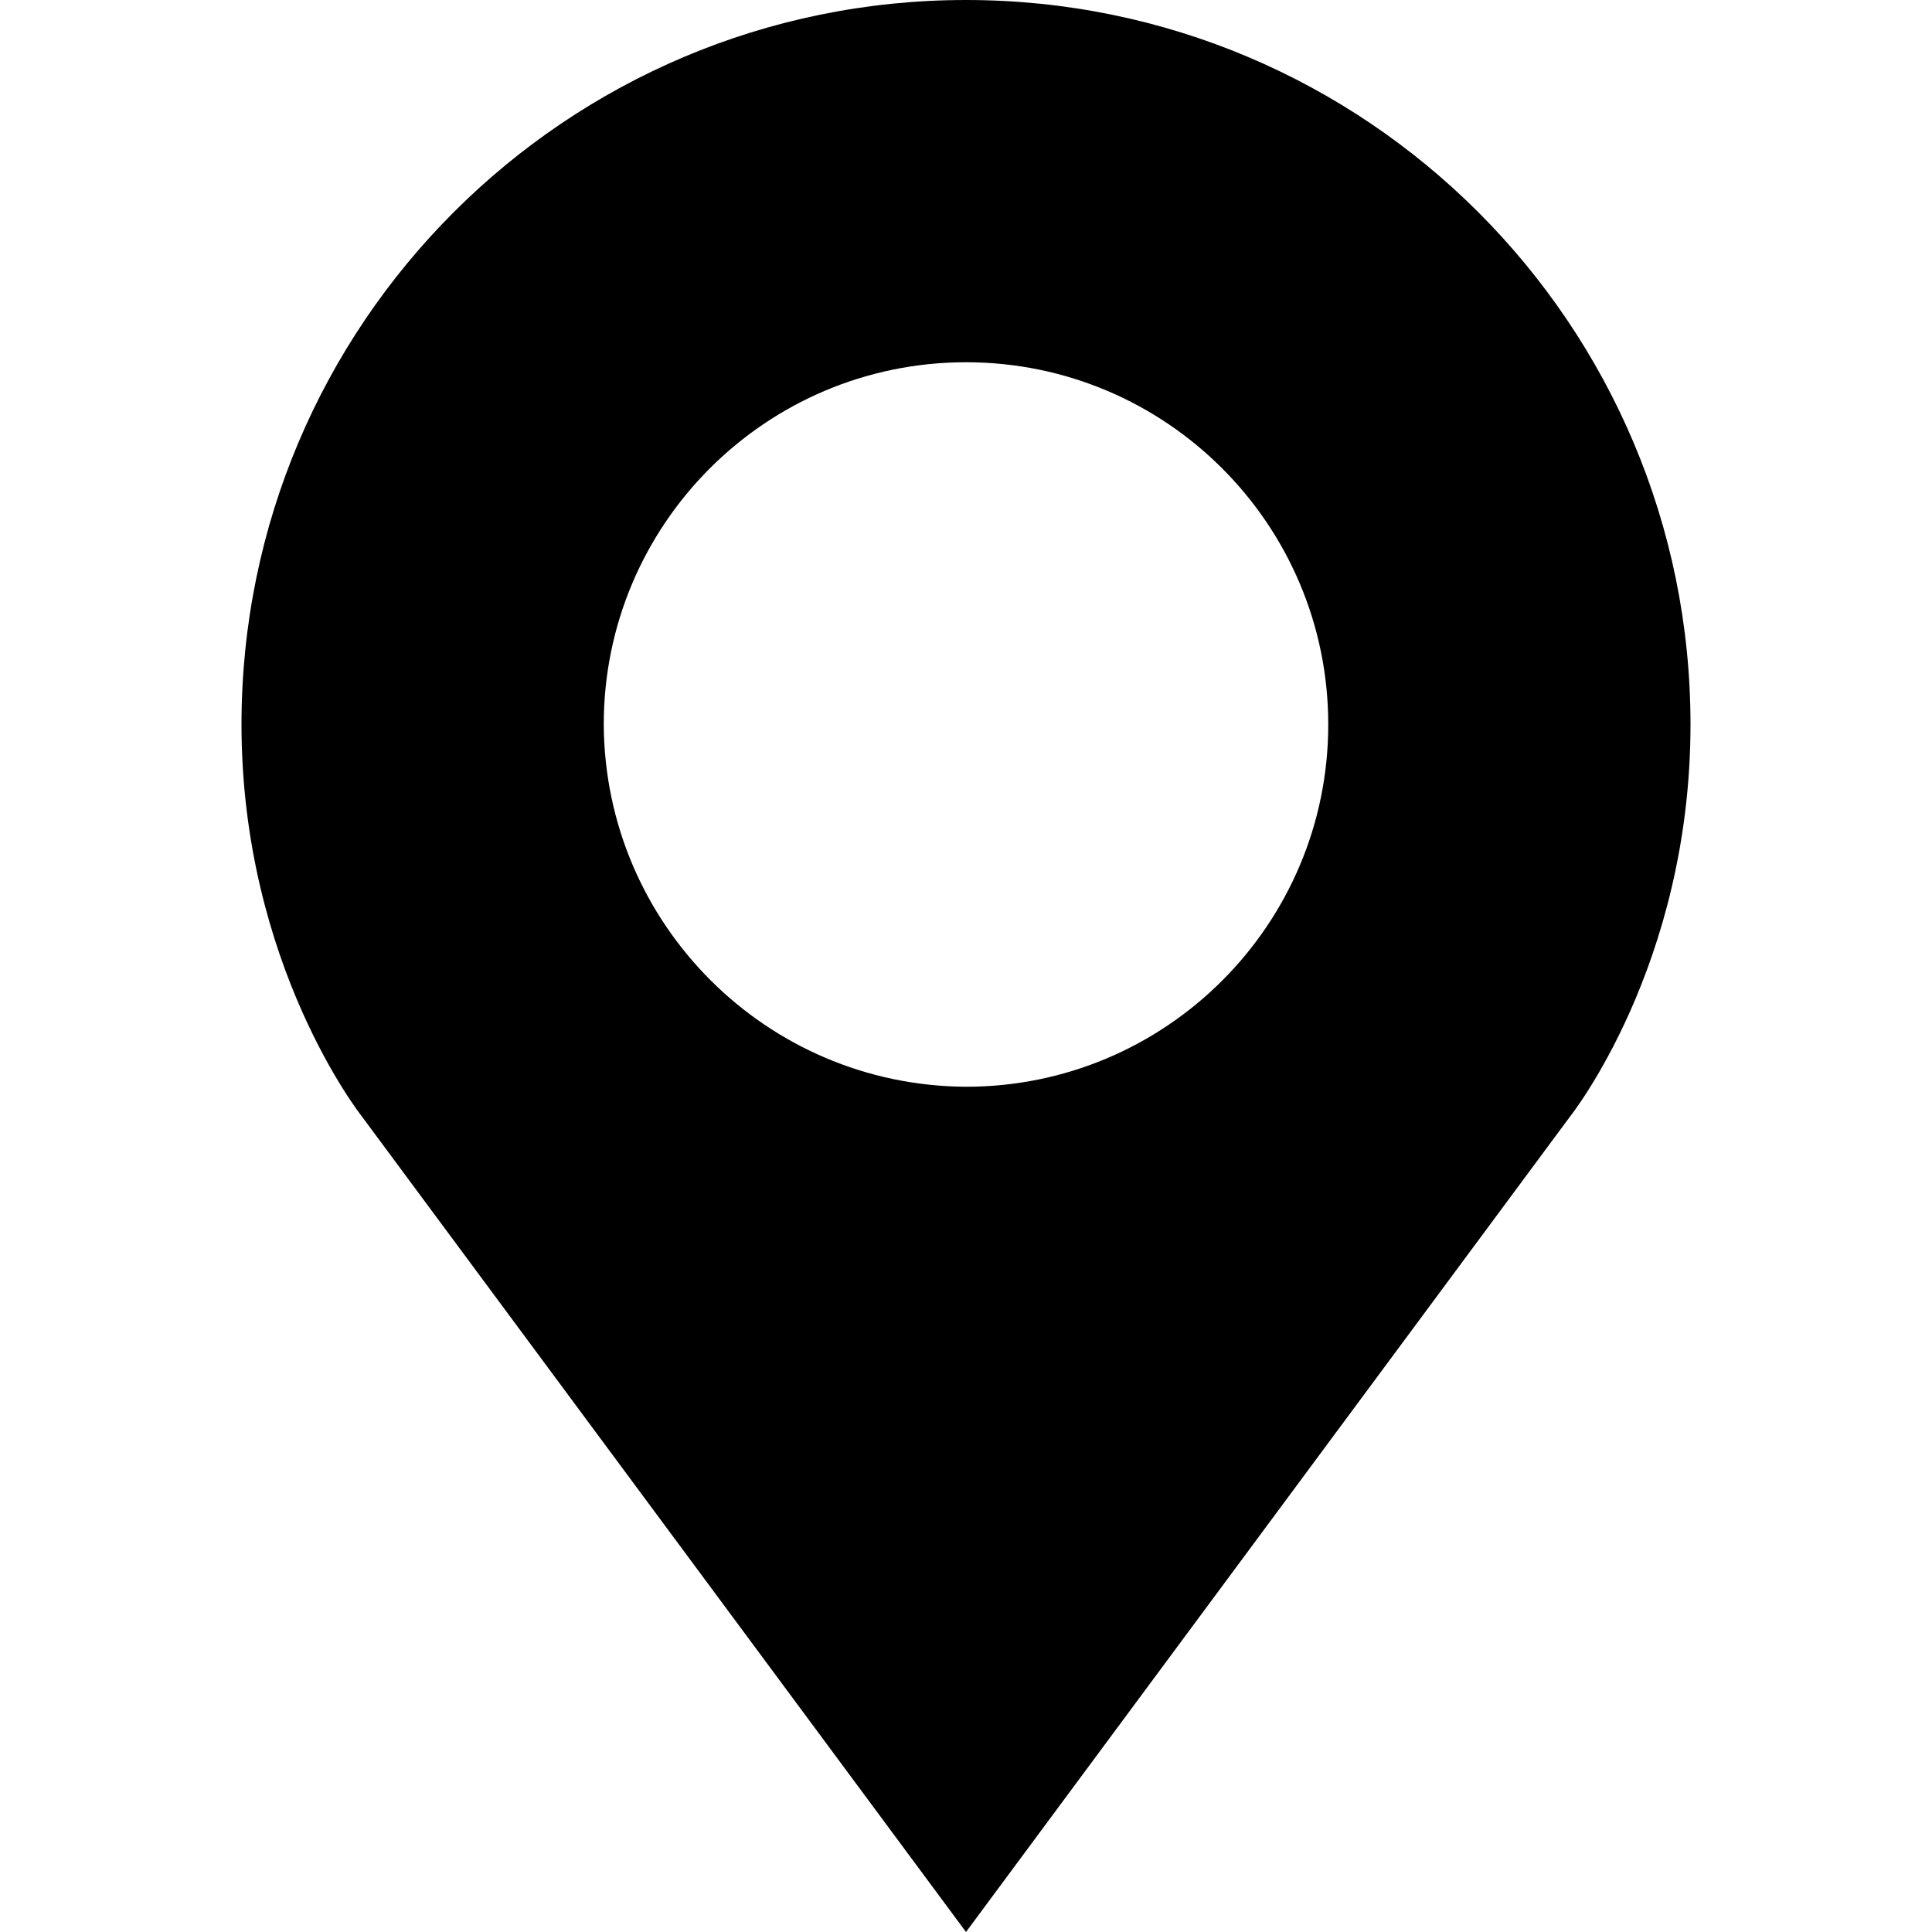
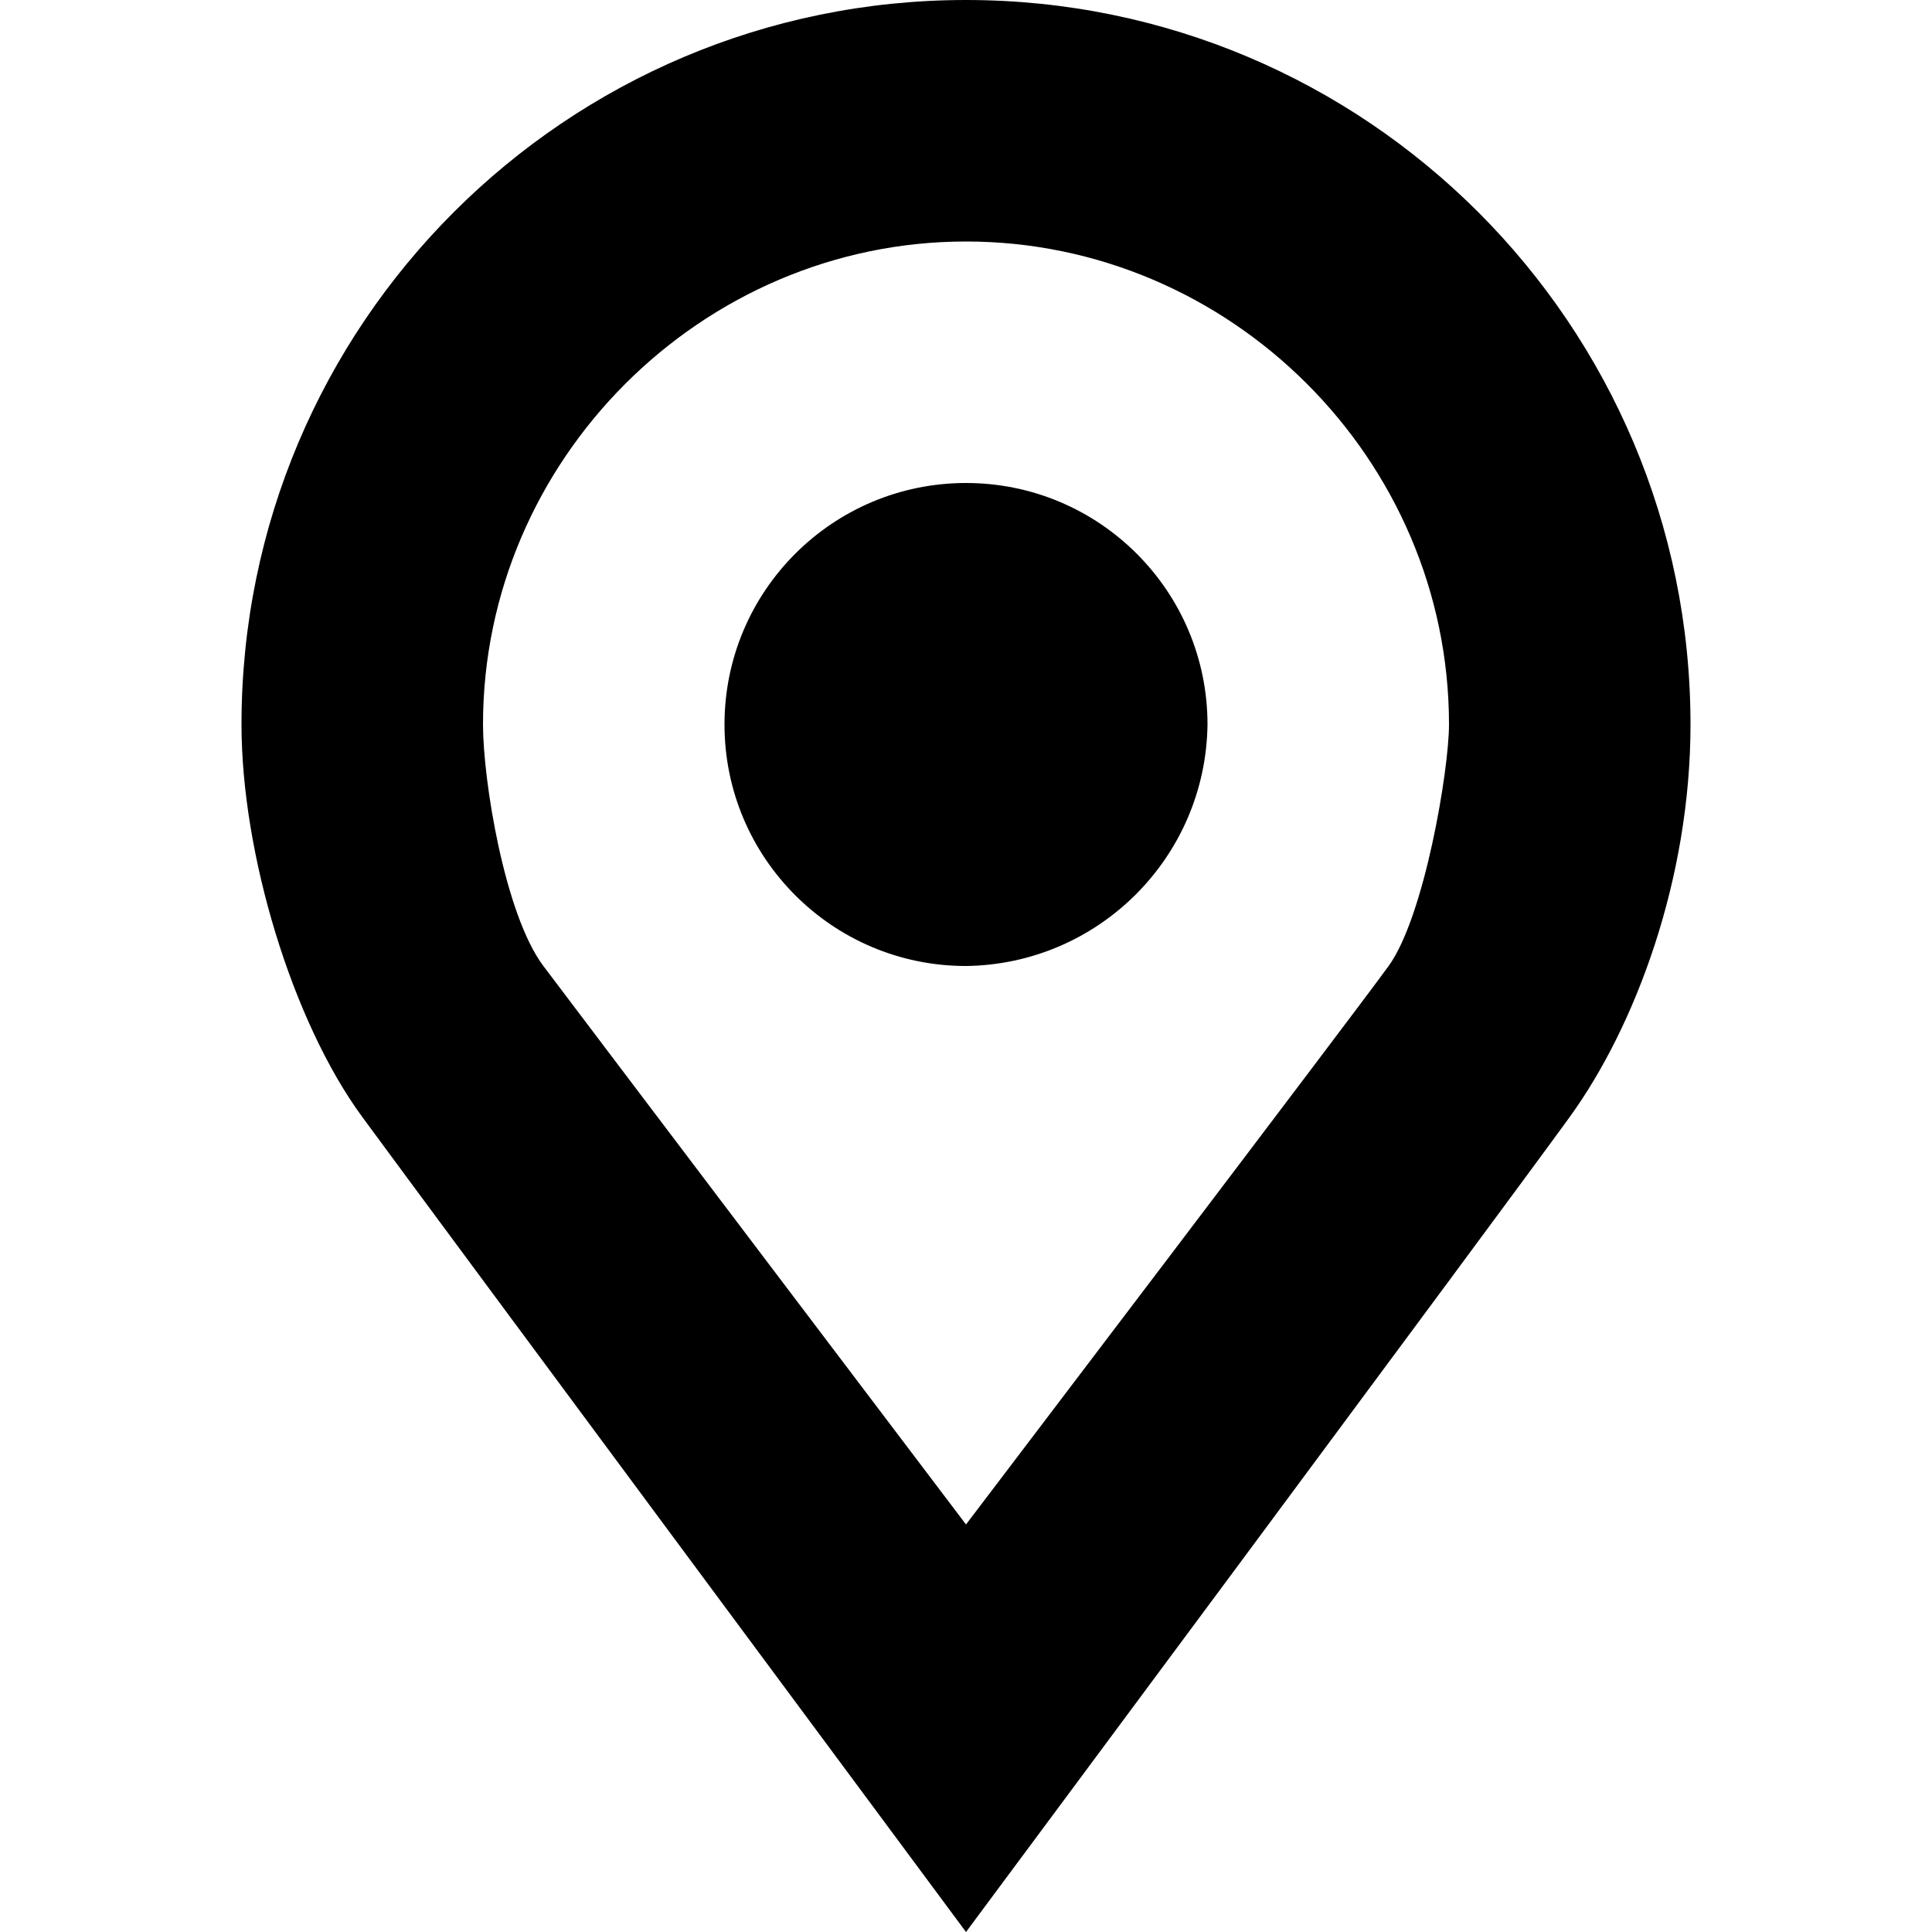
<svg xmlns="http://www.w3.org/2000/svg" width="256" height="256" viewBox="0 0 256 256">
  <defs>
    <style>
-             .cls-1 {
-                 fill-rule: evenodd;
-             }
-         </style>
+       .cls-1 {
+         fill-rule: evenodd;
+       }
+     </style>
  </defs>
-   <path id="pointer" class="cls-1" d="M80,96a48,48,0,1,1,48,48A48.255,48.255,0,0,1,80,96ZM32,96a96,96,0,0,1,192,0c0,32-16,52-16,52L128,256,48,148S32,127.917,32,96Z" />
+   <path id="pointer" class="cls-1" d="M128,256S57.313,160.688,48,148,32,113.063,32,96a96,96,0,0,1,192,0c0,20.5-7.312,40-16,52S128,256,128,256Zm0-54s-50.875-67.187-56-74-8-24.583-8-32c0-35.073,28.969-64,64-64,35,0,64,28.813,64,64,0,6-3.25,25.438-8,32S128,202,128,202Zm0-74a32,32,0,1,1,32-32A32.41,32.41,0,0,1,128,128Z" />
</svg>
